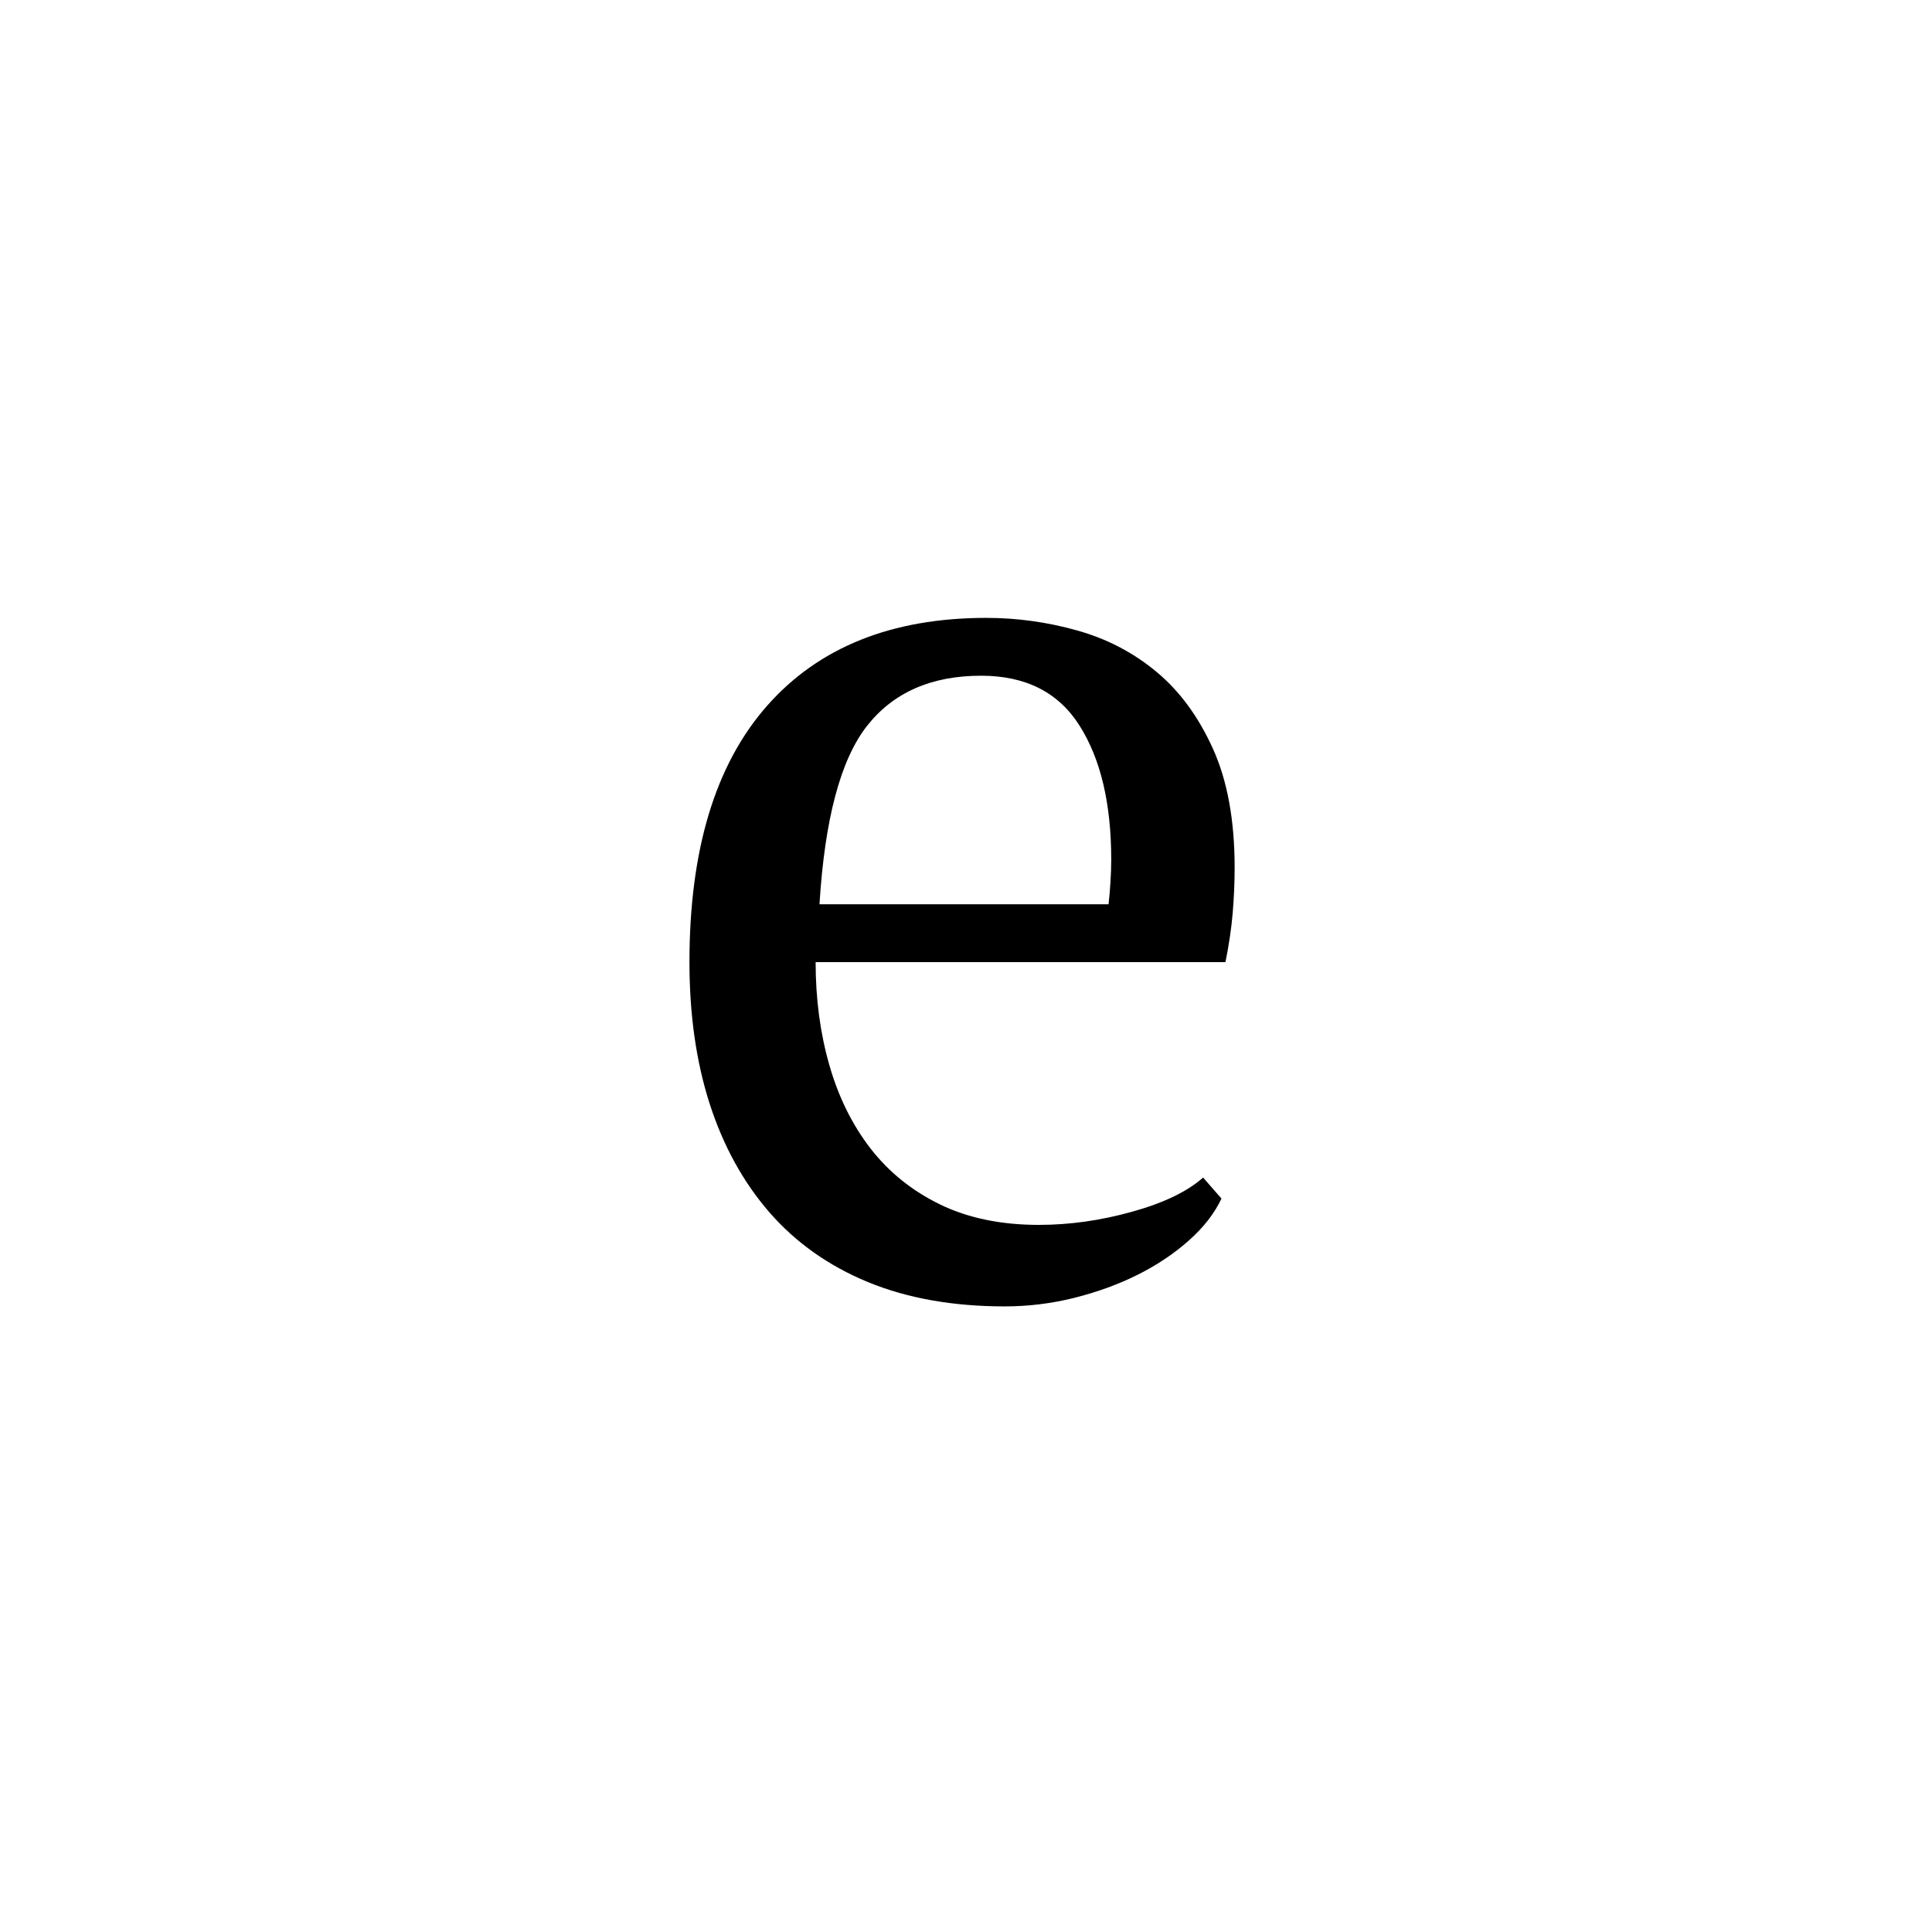
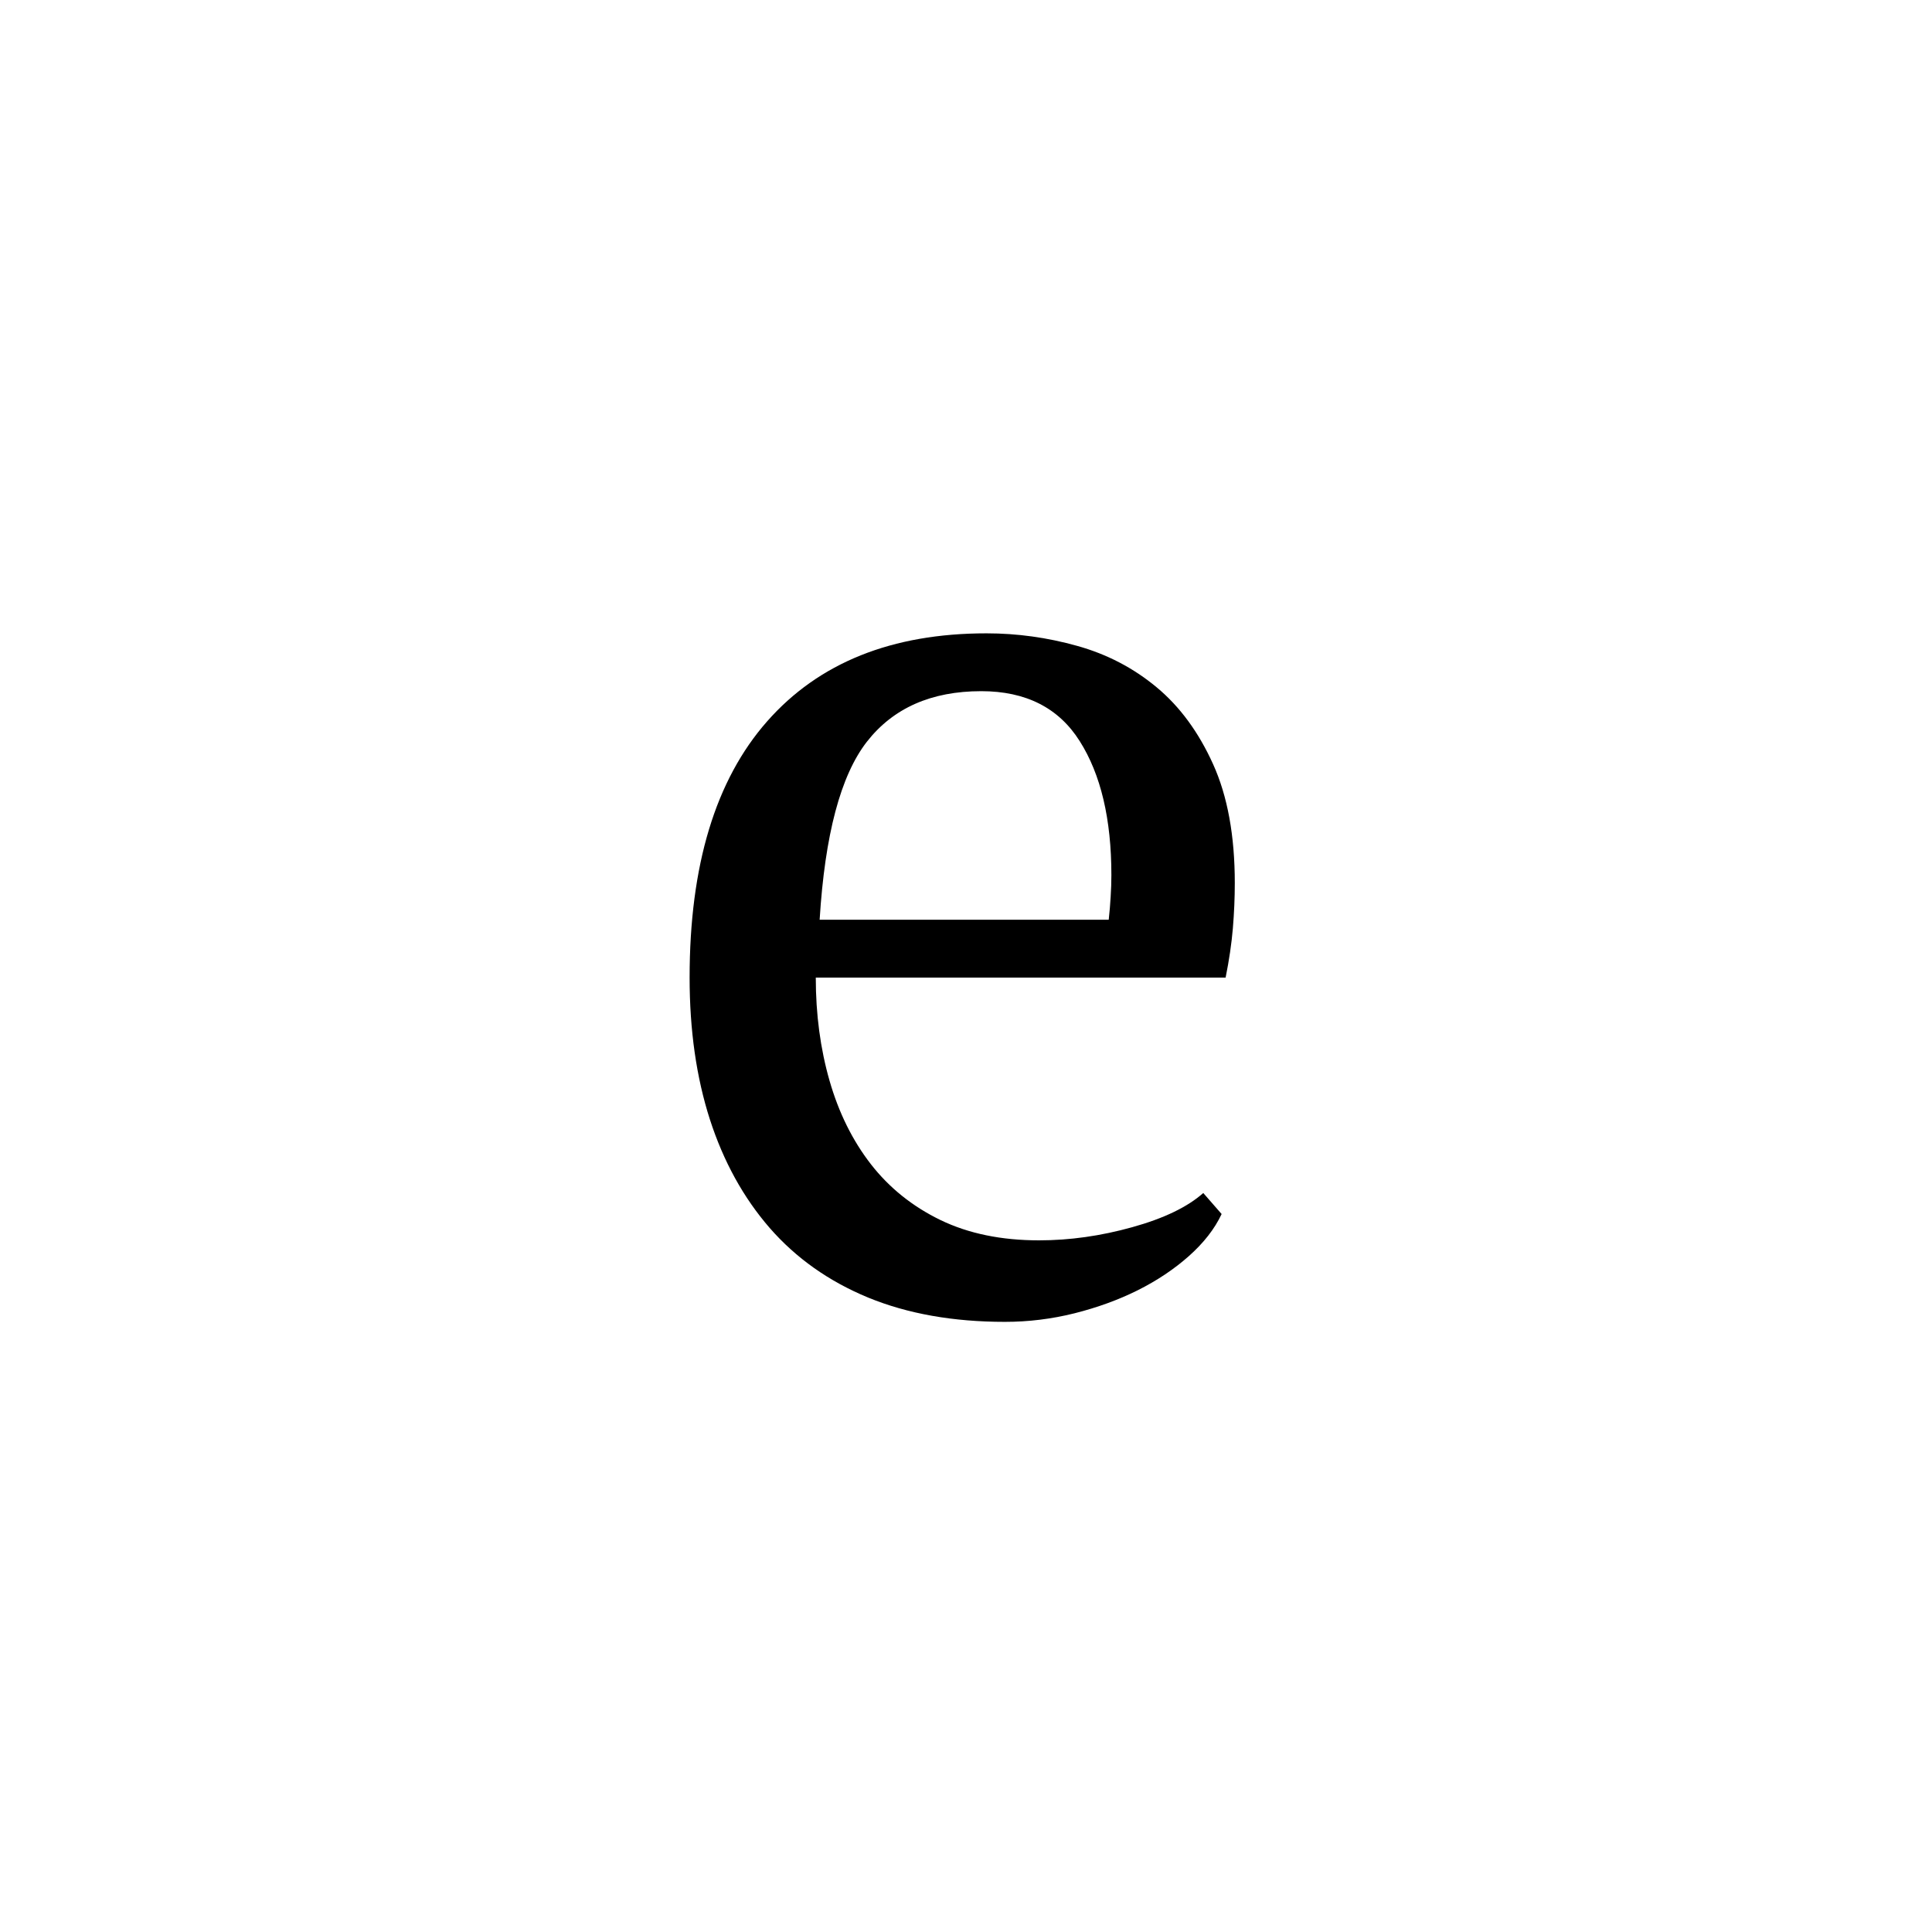
<svg xmlns="http://www.w3.org/2000/svg" xmlns:xlink="http://www.w3.org/1999/xlink" enable-background="new 0 0 250 250" height="250px" viewBox="0 0 250 250" width="250px" x="0px" xml:space="preserve" y="0px">
  <defs>
-     <symbol id="186a9a52a" overflow="visible">
+     <symbol id="ecba7b6aa" overflow="visible">
      <path d="M75.813-11.906c-.907 1.93-2.325 3.746-4.25 5.453-1.918 1.7-4.126 3.172-6.626 4.422C62.446-.79 59.727.195 56.782.938a36.98 36.98 0 0 1-9.015 1.109c-6.688 0-12.586-1.047-17.688-3.14-5.094-2.102-9.344-5.11-12.75-9.016-3.398-3.914-5.976-8.594-7.734-14.032-1.75-5.437-2.625-11.554-2.625-18.359 0-14.508 3.343-25.563 10.031-33.156 6.688-7.594 16.148-11.39 28.39-11.39 3.97 0 7.88.542 11.735 1.624 3.852 1.074 7.281 2.86 10.281 5.36 3 2.492 5.43 5.804 7.297 9.937 1.875 4.137 2.813 9.266 2.813 15.39 0 1.93-.086 3.883-.25 5.86-.168 1.98-.48 4.105-.938 6.375H23.297c0 4.762.594 9.21 1.781 13.344 1.188 4.136 2.969 7.734 5.344 10.797 2.383 3.062 5.39 5.476 9.015 7.234 3.626 1.75 7.876 2.625 12.75 2.625 3.97 0 7.989-.566 12.063-1.703 4.082-1.133 7.145-2.61 9.188-4.422zm-31.11-67.656c-6.46 0-11.39 2.183-14.797 6.546-3.398 4.368-5.433 12.043-6.11 23.032h37.407c.113-1.02.195-2.008.25-2.97.063-.968.094-1.905.094-2.812 0-7.25-1.367-13.023-4.094-17.328-2.719-4.312-6.969-6.469-12.75-6.469zm0 0" />
    </symbol>
  </defs>
-   <use x="82.245" xlink:href="#186a9a52a" y="167" />
+   <use x="82.265" xlink:href="#ecba7b6aa" y="169" />
</svg>
